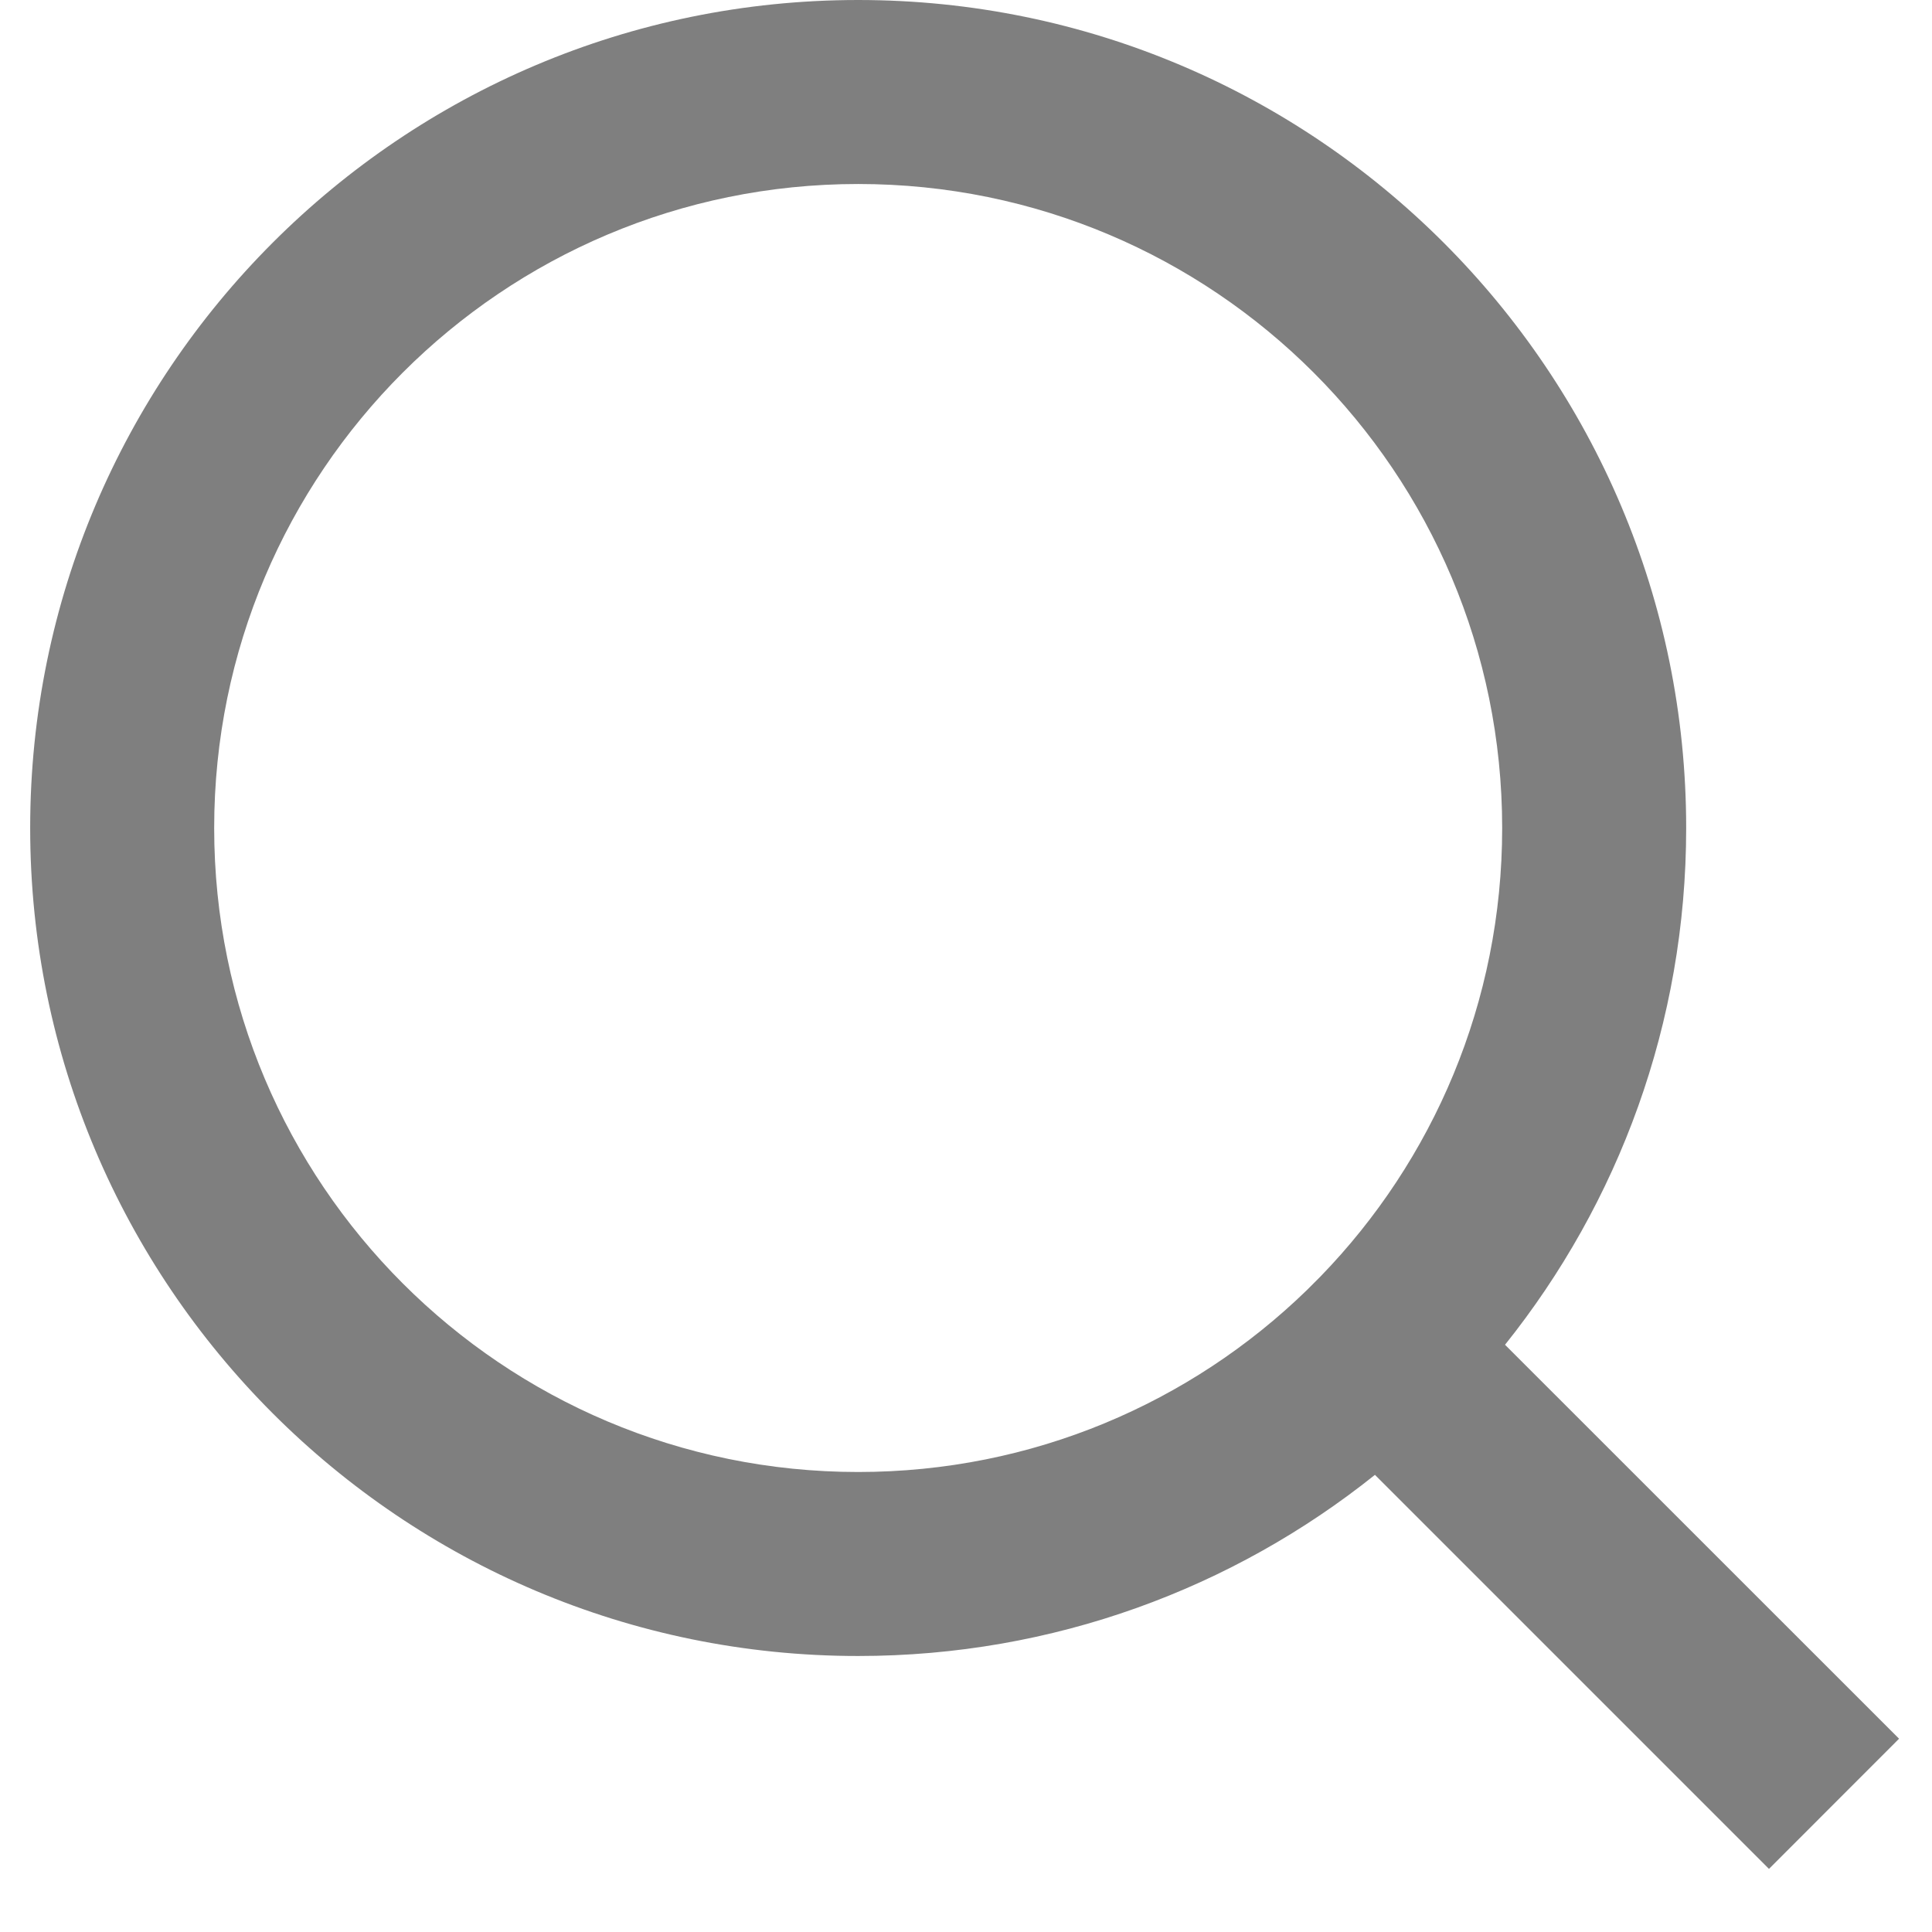
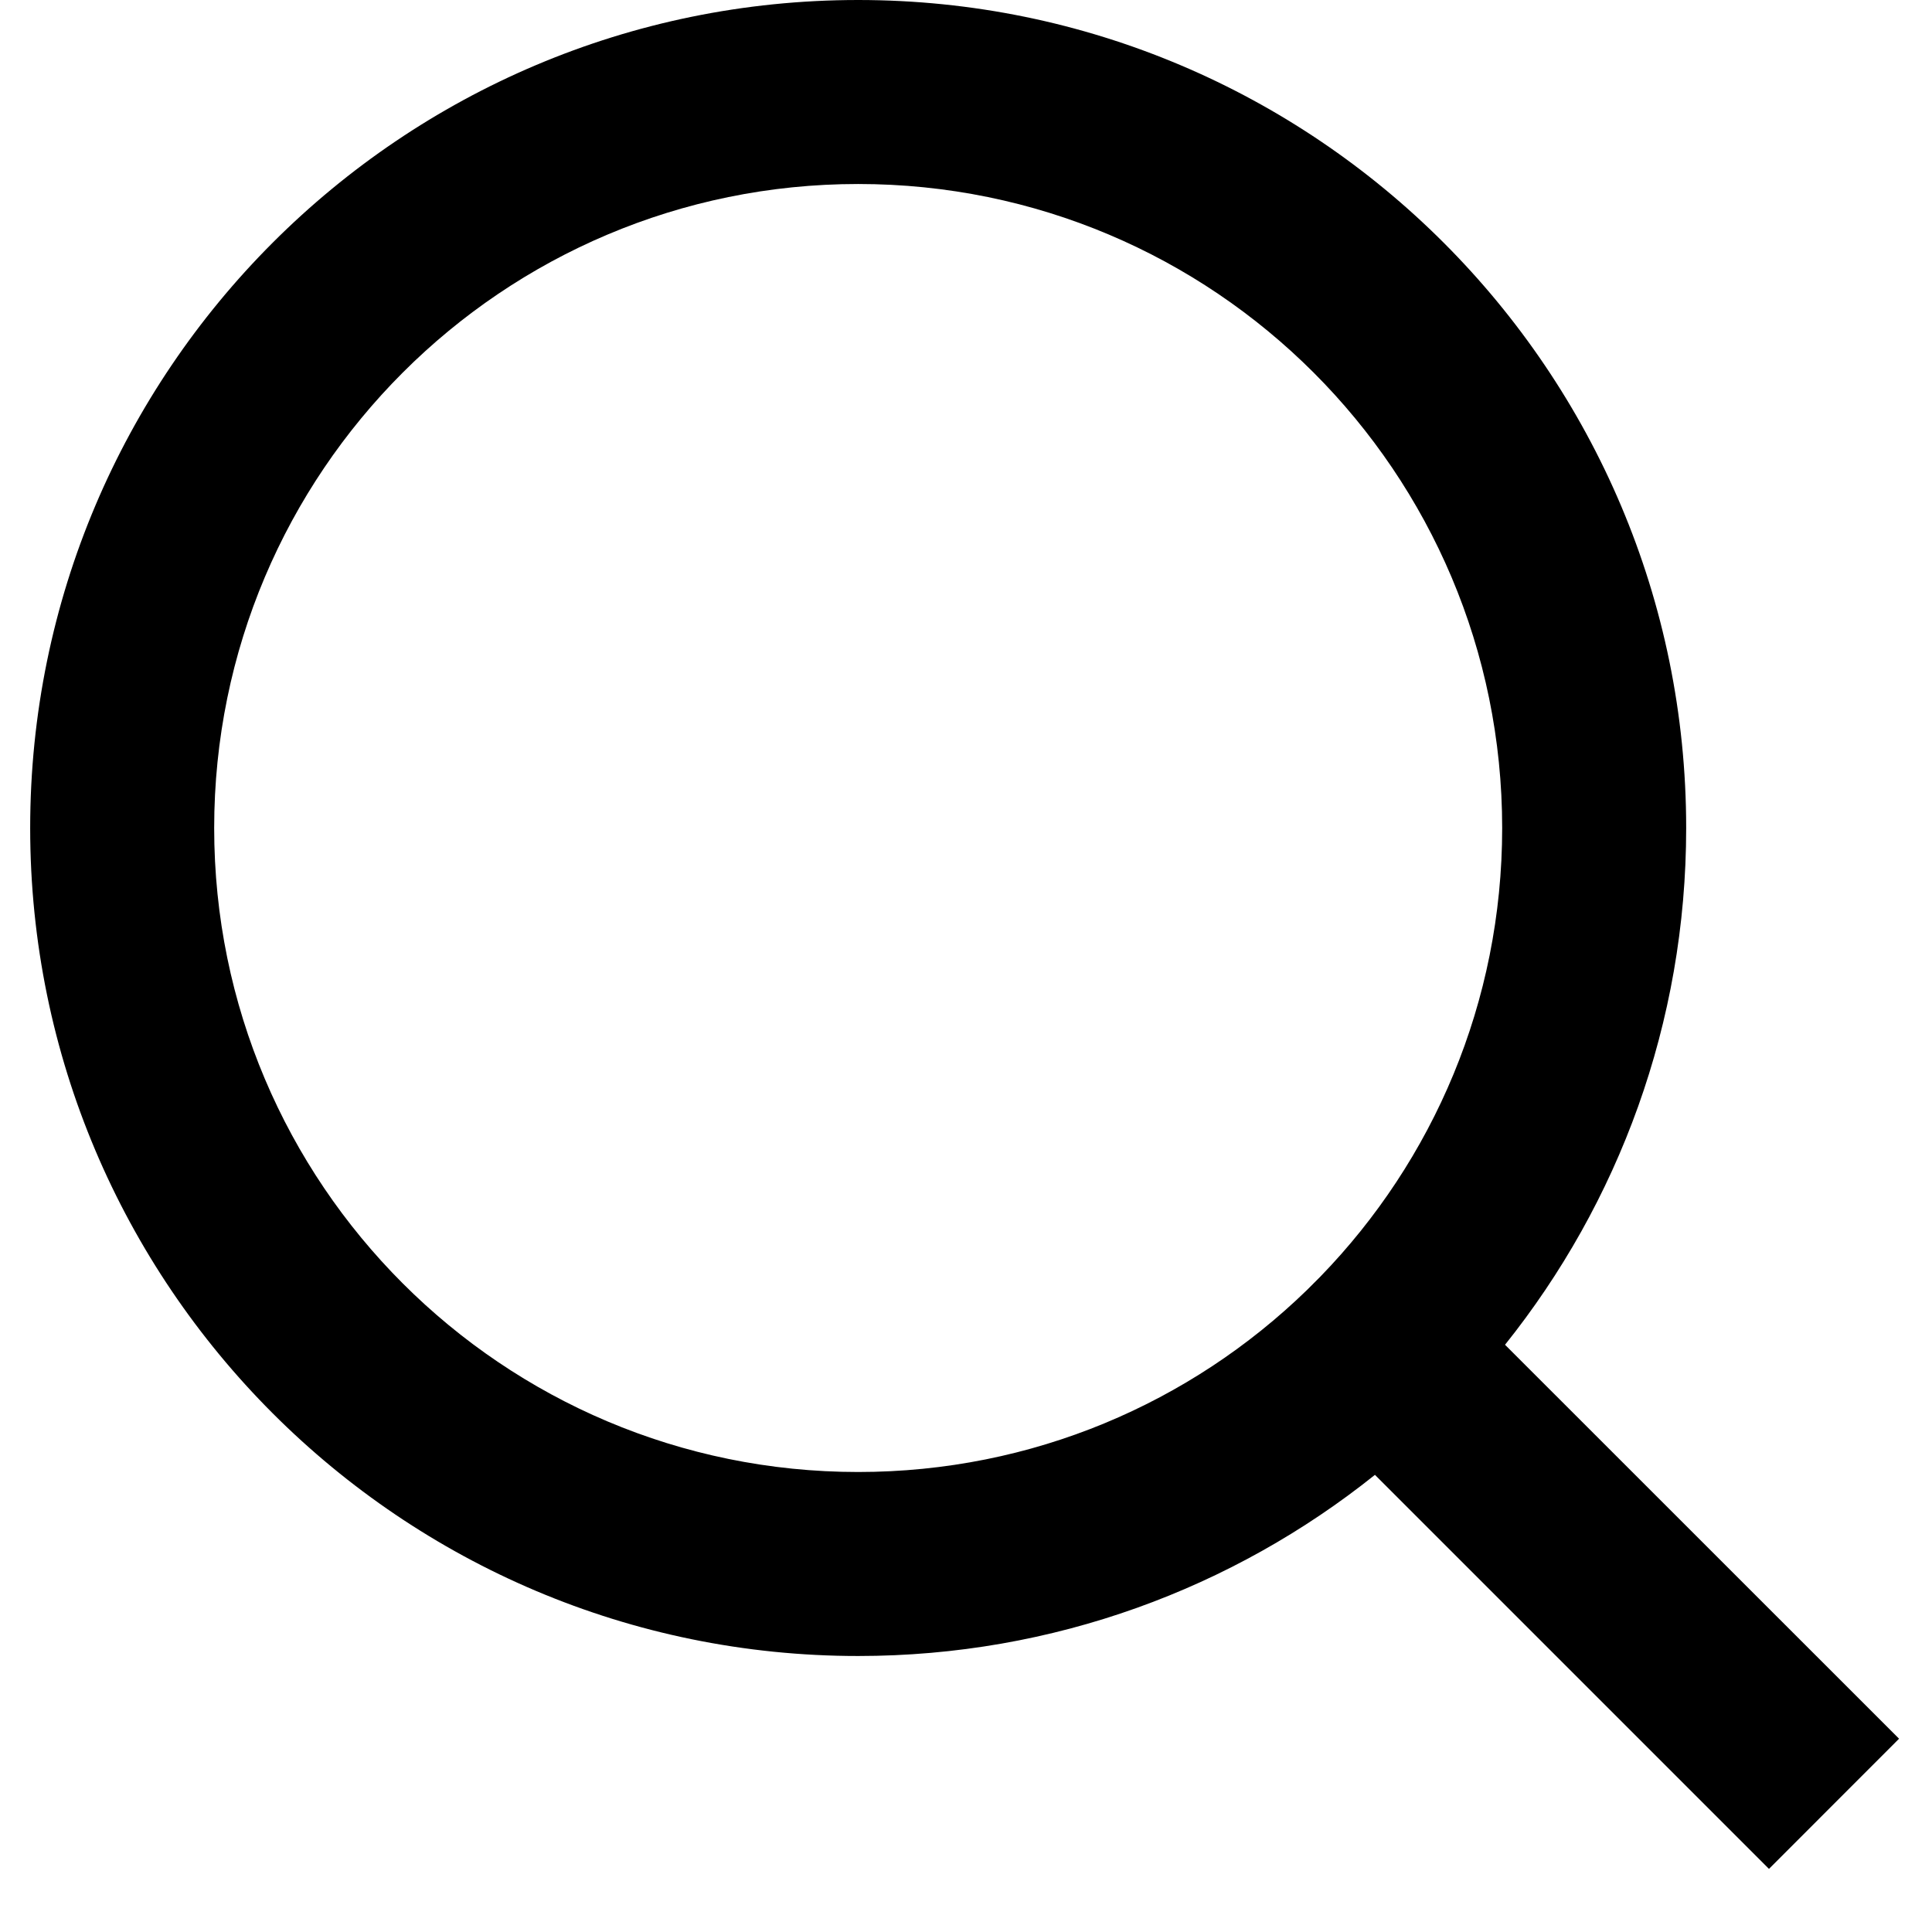
<svg xmlns="http://www.w3.org/2000/svg" width="21" height="21" viewBox="0 0 21 21" fill="none">
-   <path d="M16.359 14.617L20.642 18.899L19.228 20.314L14.945 16.031C13.405 17.263 11.452 18 9.328 18C4.36 18 0.328 13.968 0.328 9C0.328 4.032 4.36 0 9.328 0C14.296 0 18.328 4.032 18.328 9C18.328 11.124 17.591 13.077 16.359 14.617ZM14.353 13.875C15.576 12.615 16.328 10.896 16.328 9C16.328 5.133 13.196 2 9.328 2C5.461 2 2.328 5.133 2.328 9C2.328 12.867 5.461 16 9.328 16C11.224 16 12.943 15.248 14.203 14.025L14.353 13.875Z" fill="currentColor" fill-opacity="0.5" />
+   <path d="M16.359 14.617L20.642 18.899L19.228 20.314L14.945 16.031C13.405 17.263 11.452 18 9.328 18C4.36 18 0.328 13.968 0.328 9C0.328 4.032 4.36 0 9.328 0C14.296 0 18.328 4.032 18.328 9C18.328 11.124 17.591 13.077 16.359 14.617ZM14.353 13.875C15.576 12.615 16.328 10.896 16.328 9C16.328 5.133 13.196 2 9.328 2C5.461 2 2.328 5.133 2.328 9C2.328 12.867 5.461 16 9.328 16C11.224 16 12.943 15.248 14.203 14.025L14.353 13.875Z" fill="currentColor" />
</svg>
